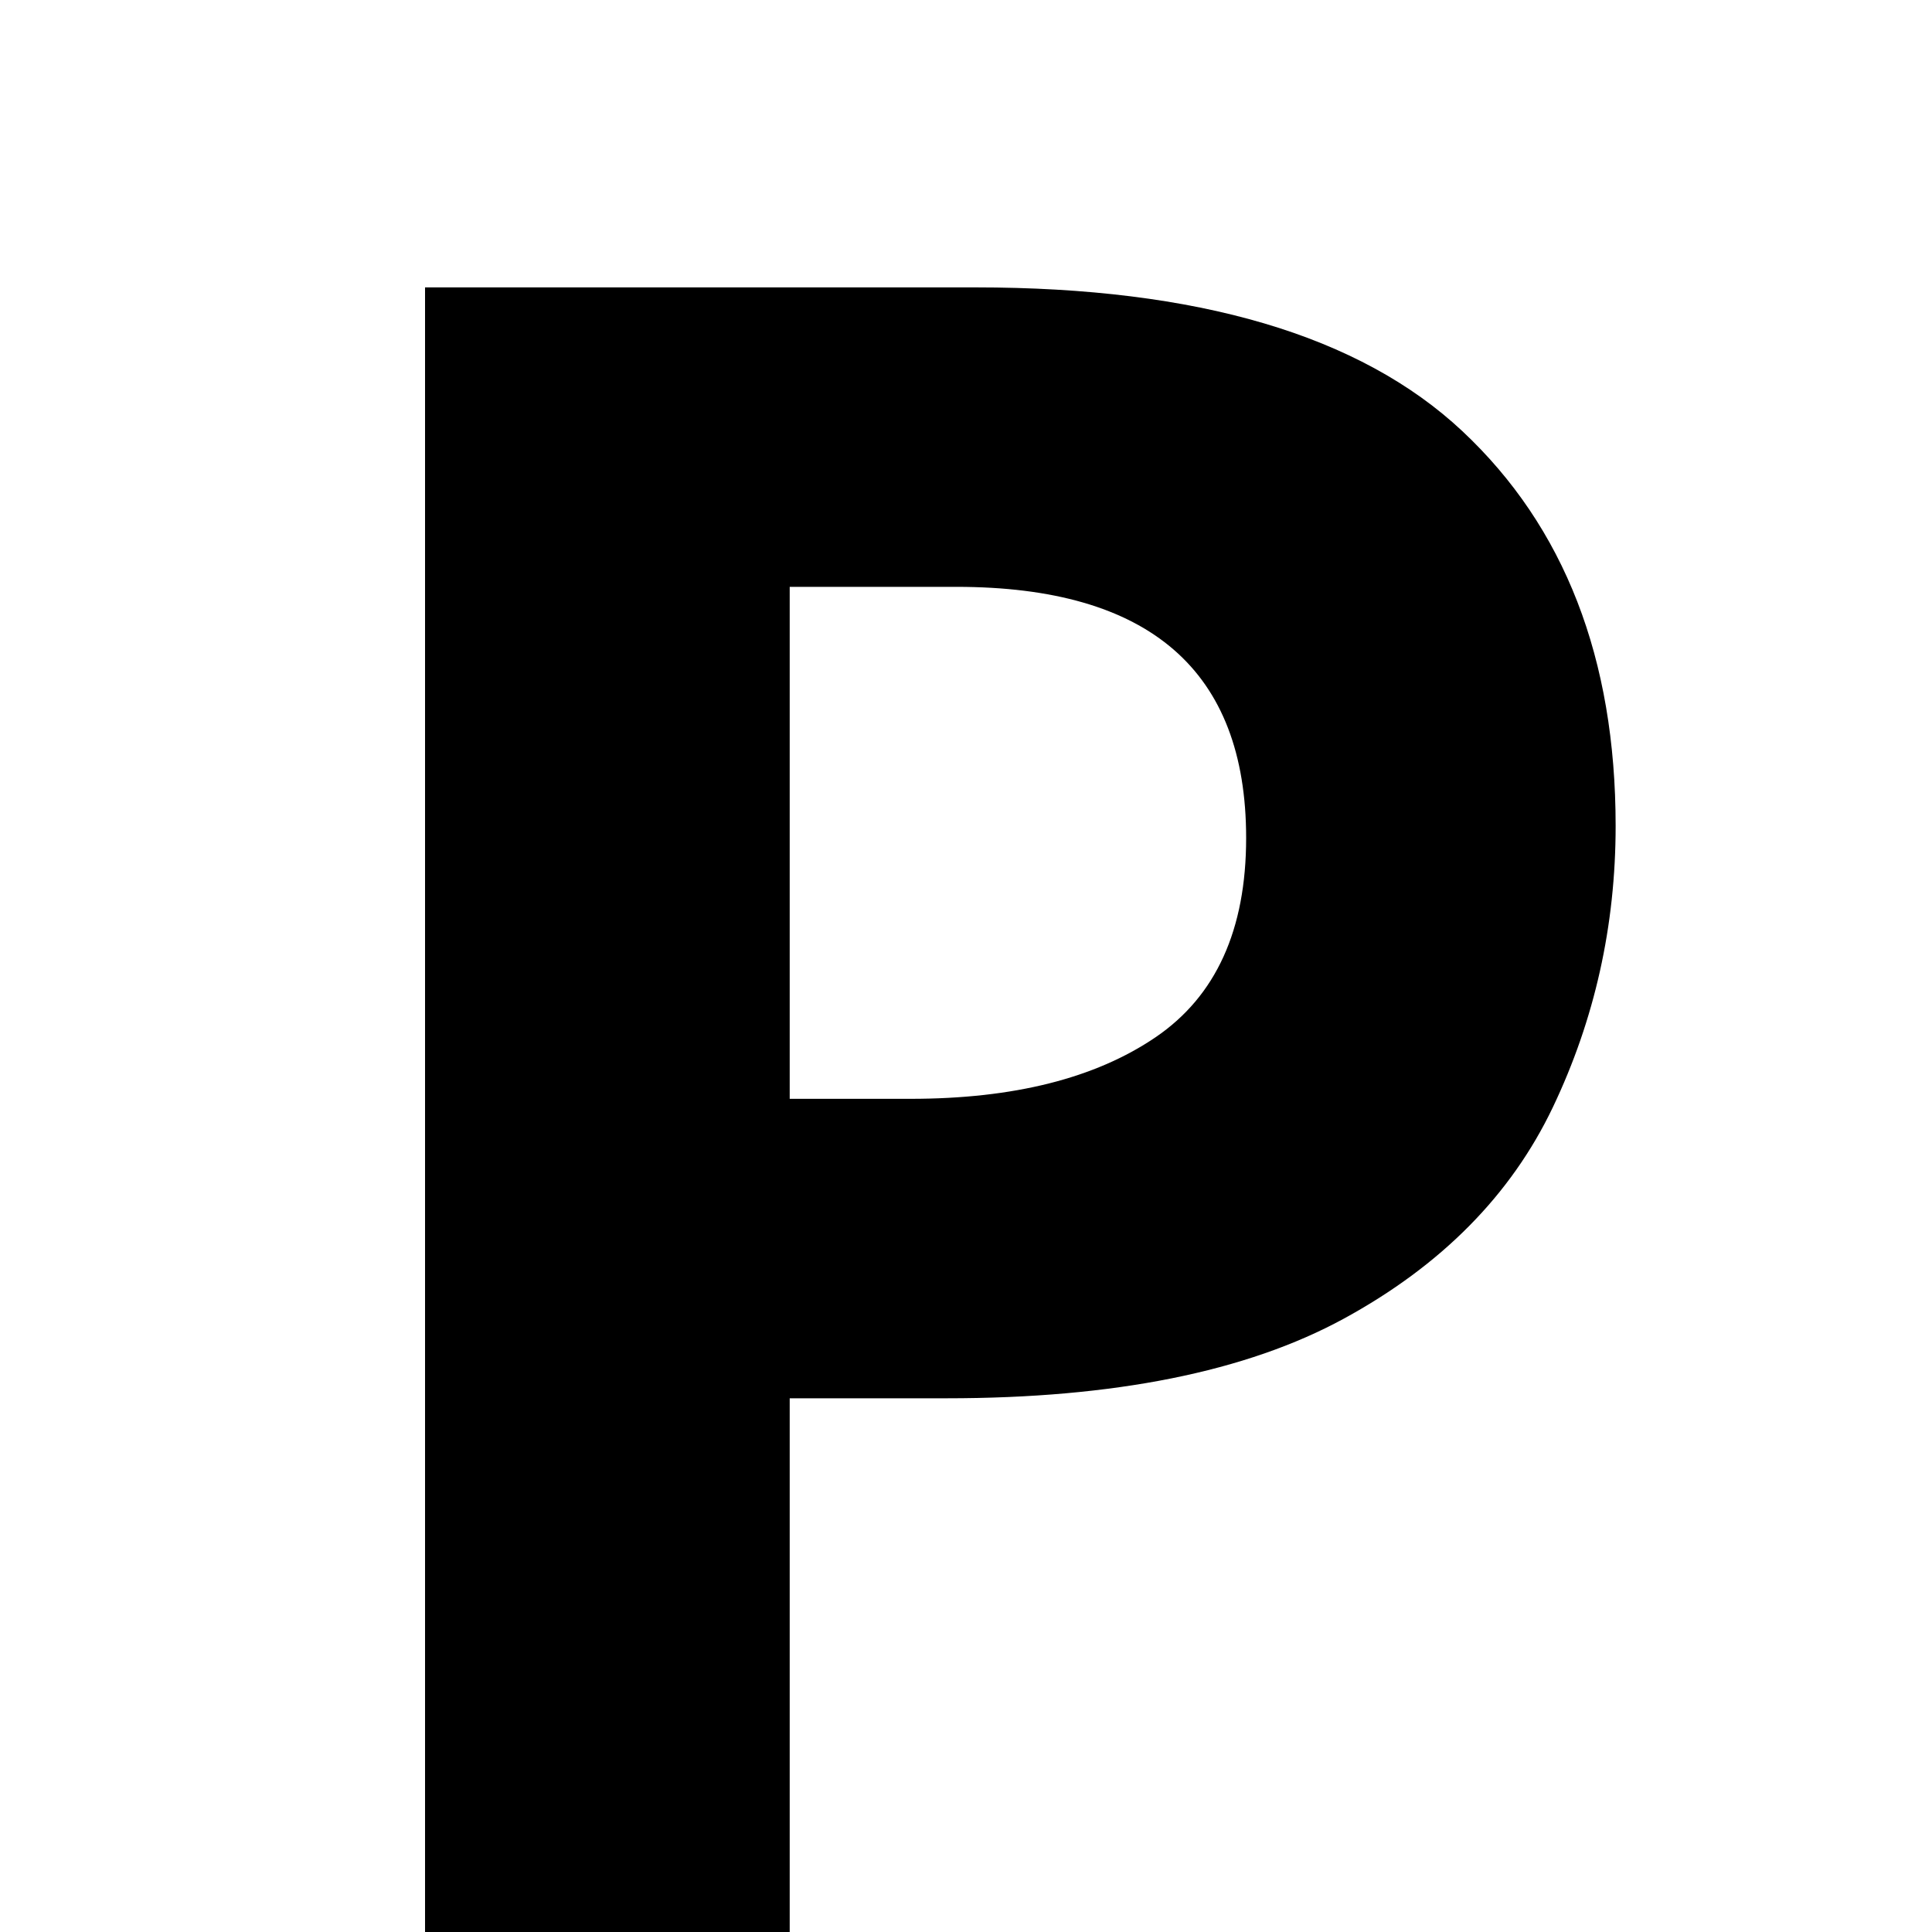
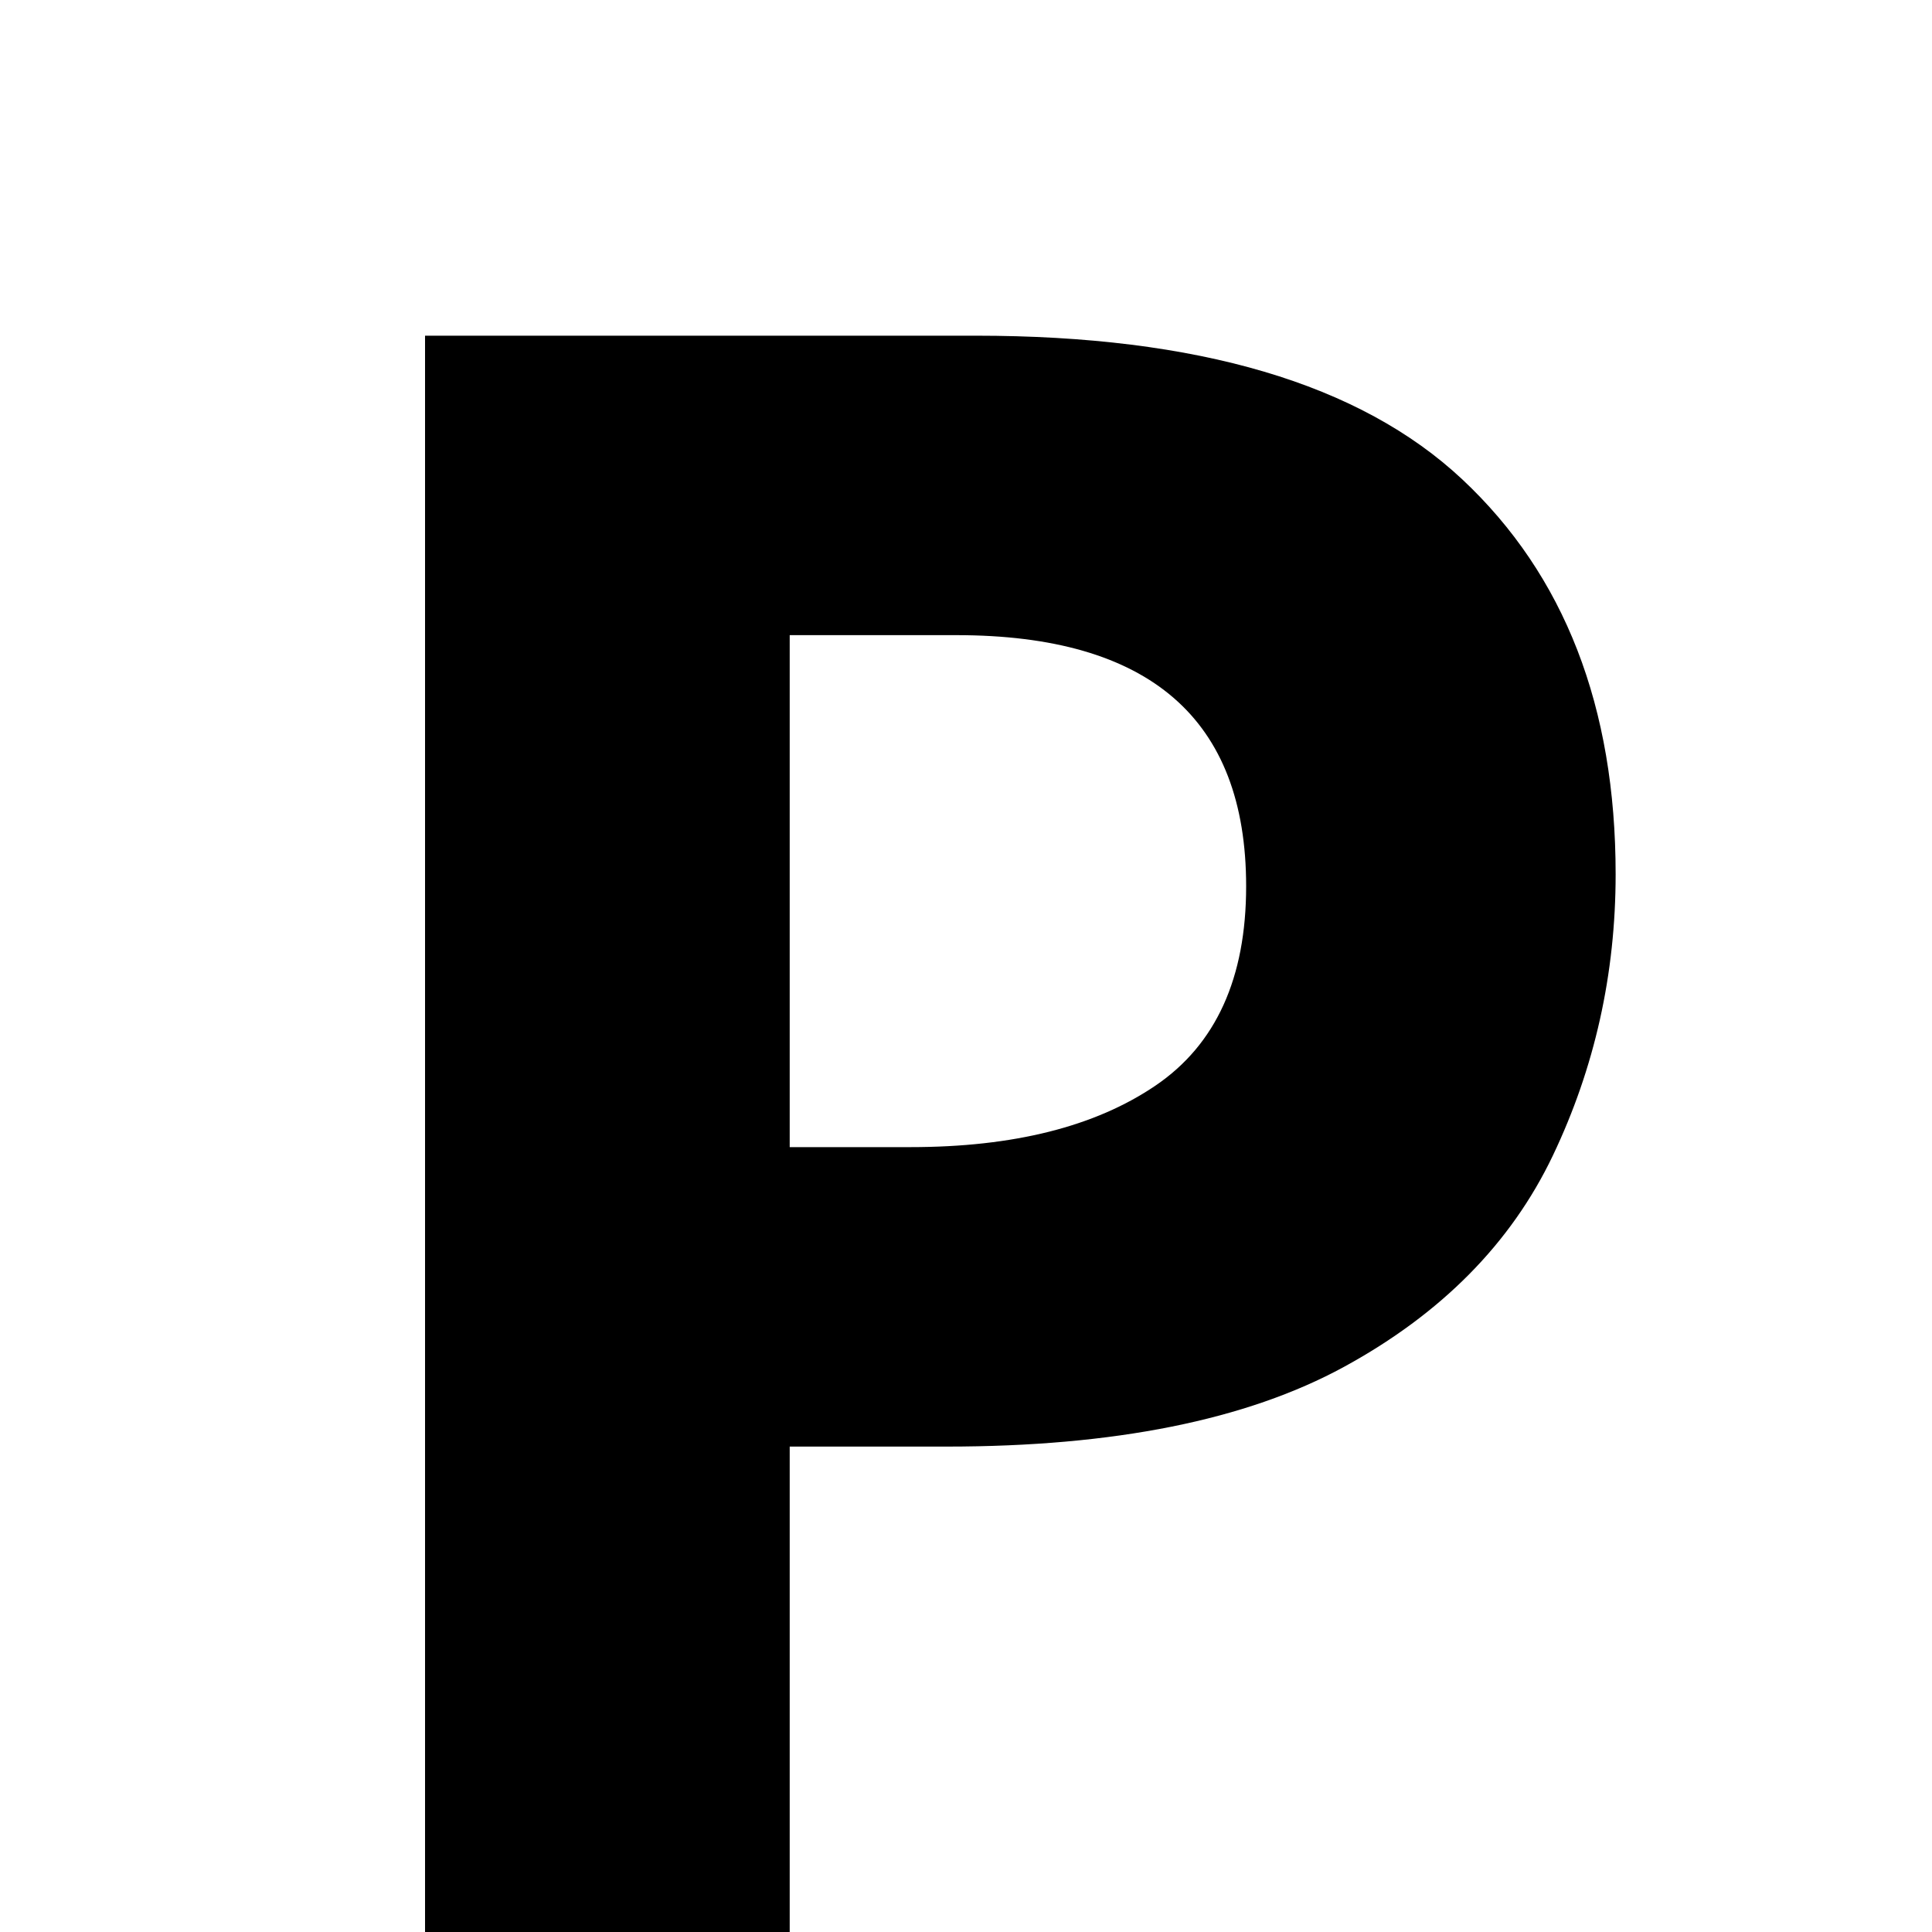
<svg xmlns="http://www.w3.org/2000/svg" viewBox="0 0 200 200" width="200" height="200">
  <defs>
    <style>
            .persian-text {
                font-family: 'sans-serif';
                font-size: 250px;
                font-weight: bold;
                fill: #000000;
                unicode-bidi: bidi-override;
            }
        </style>
  </defs>
  <rect width="200" height="200" fill="white" />
-   <text x="100" y="120" text-anchor="middle" dominant-baseline="middle" class="persian-text">P</text>
+   <text x="100" y="125" text-anchor="middle" dominant-baseline="middle" class="persian-text">P</text>
</svg>
